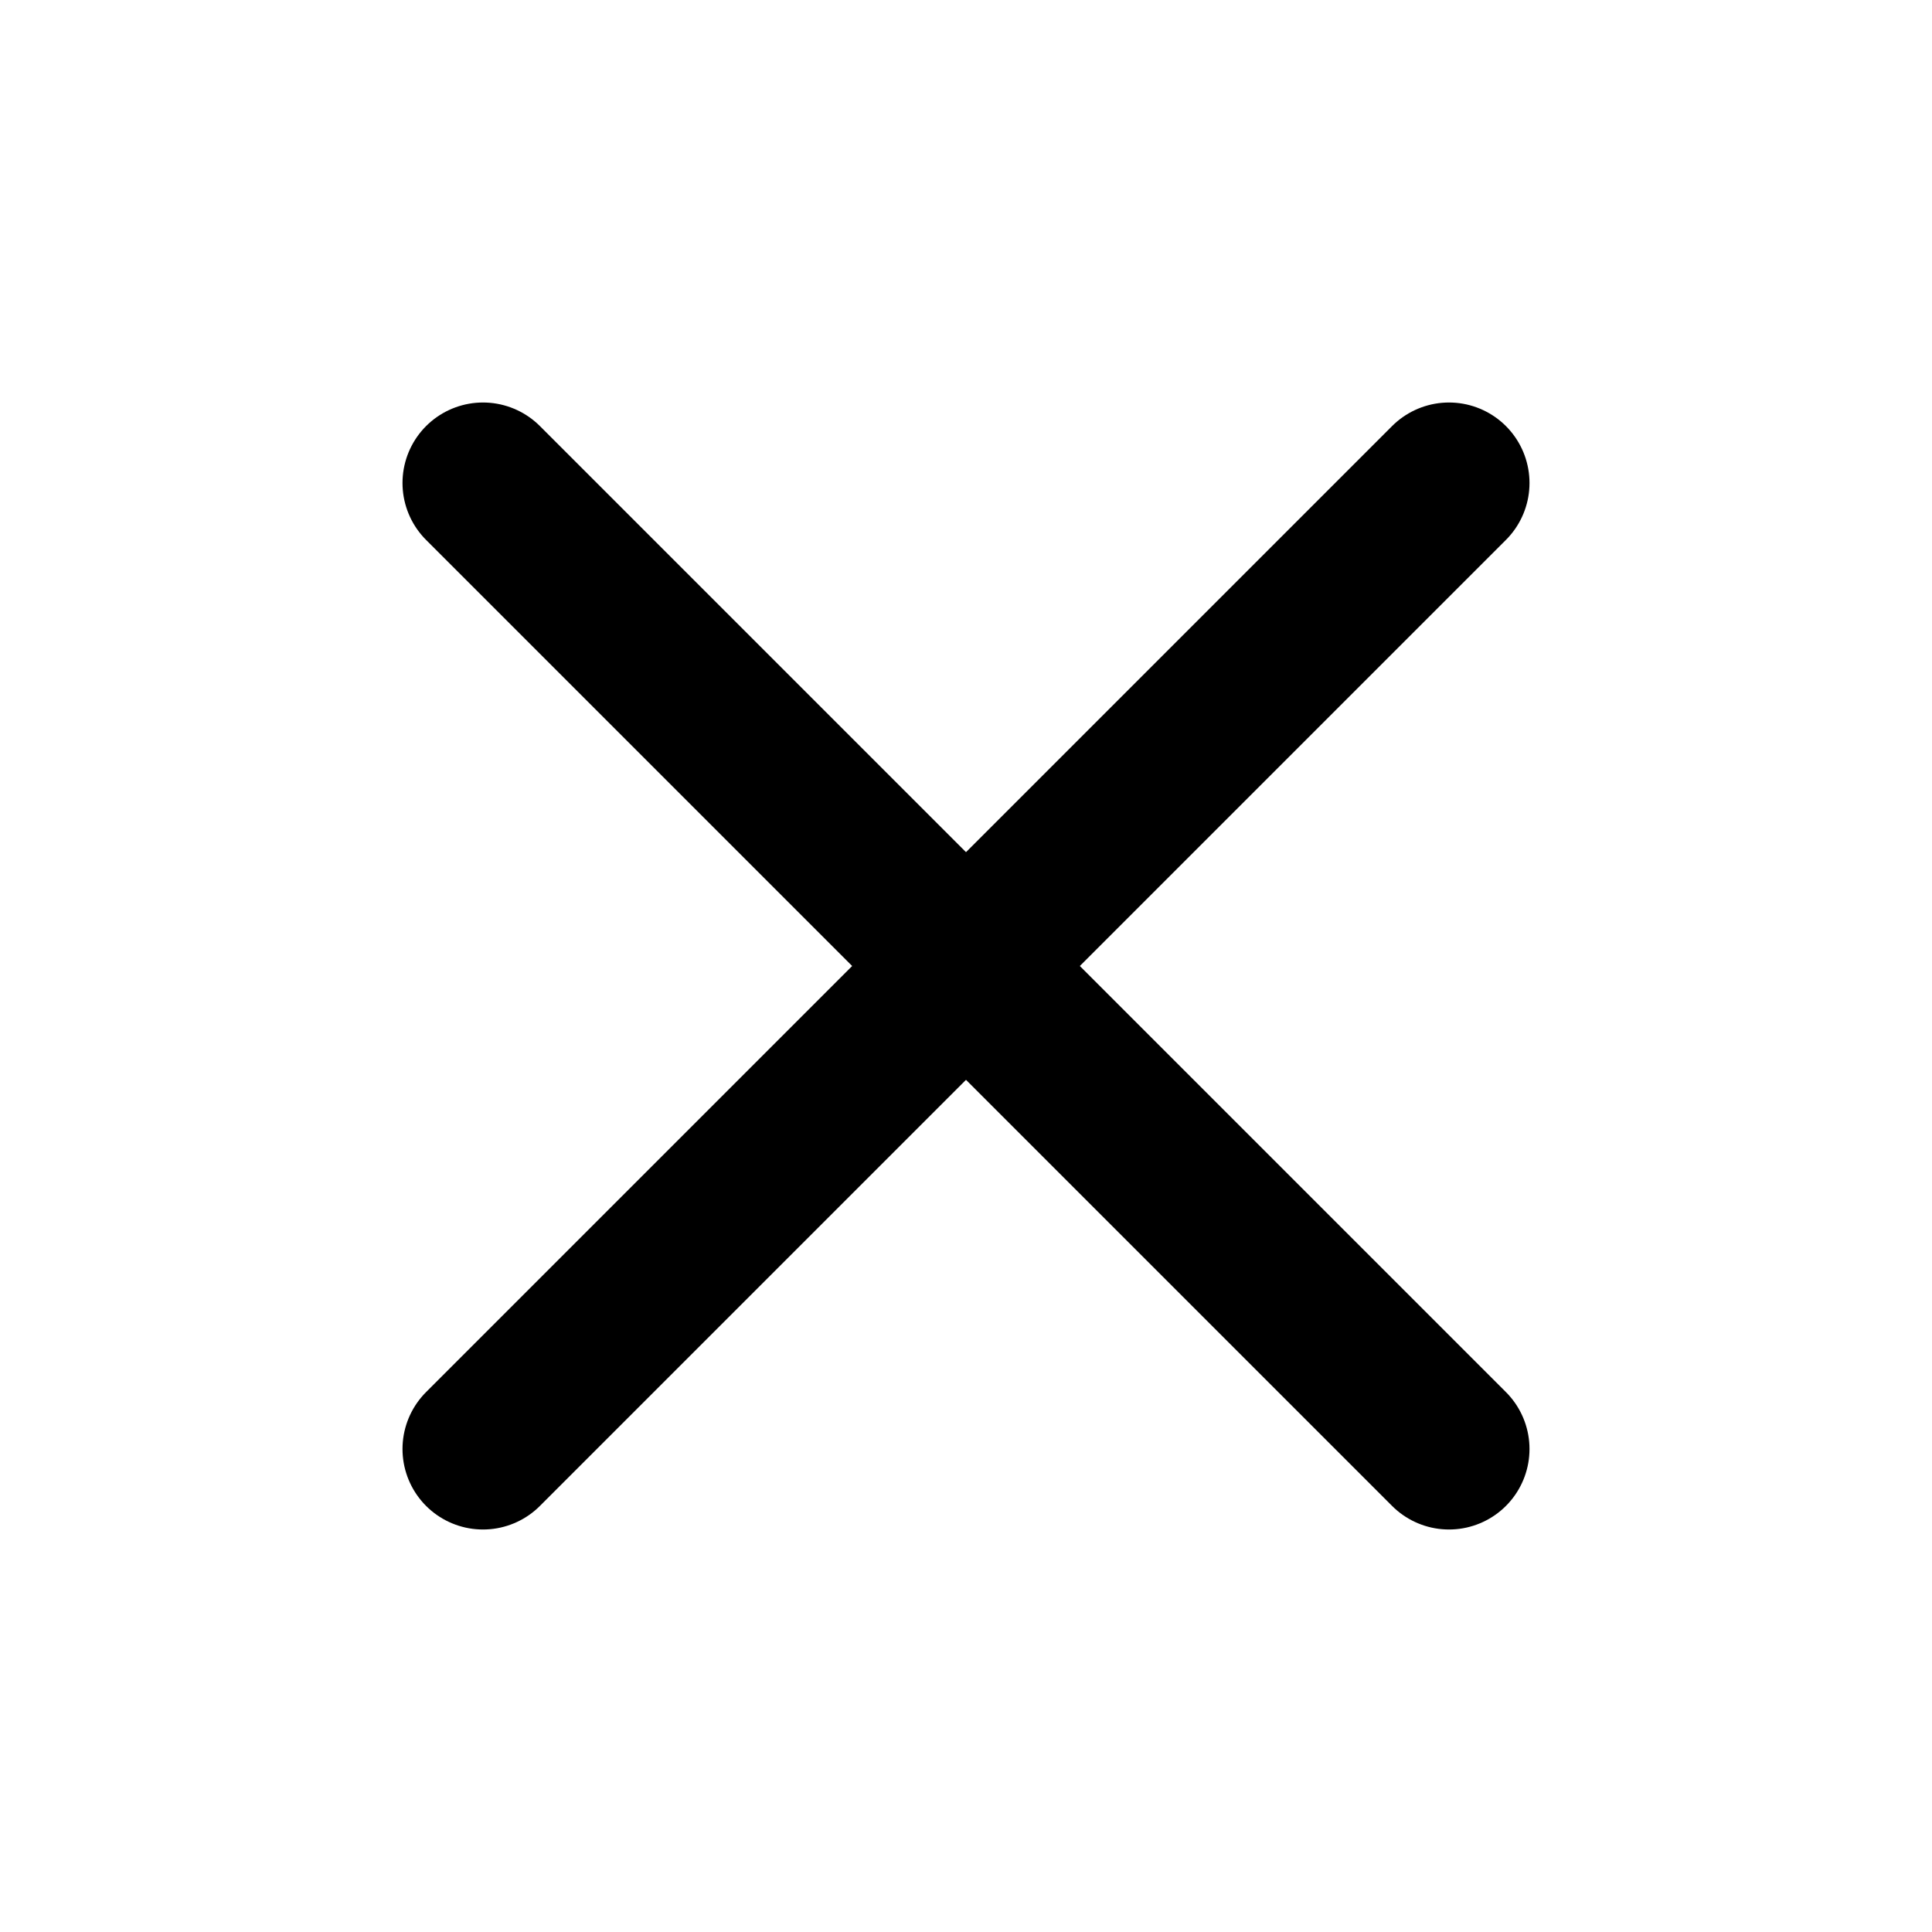
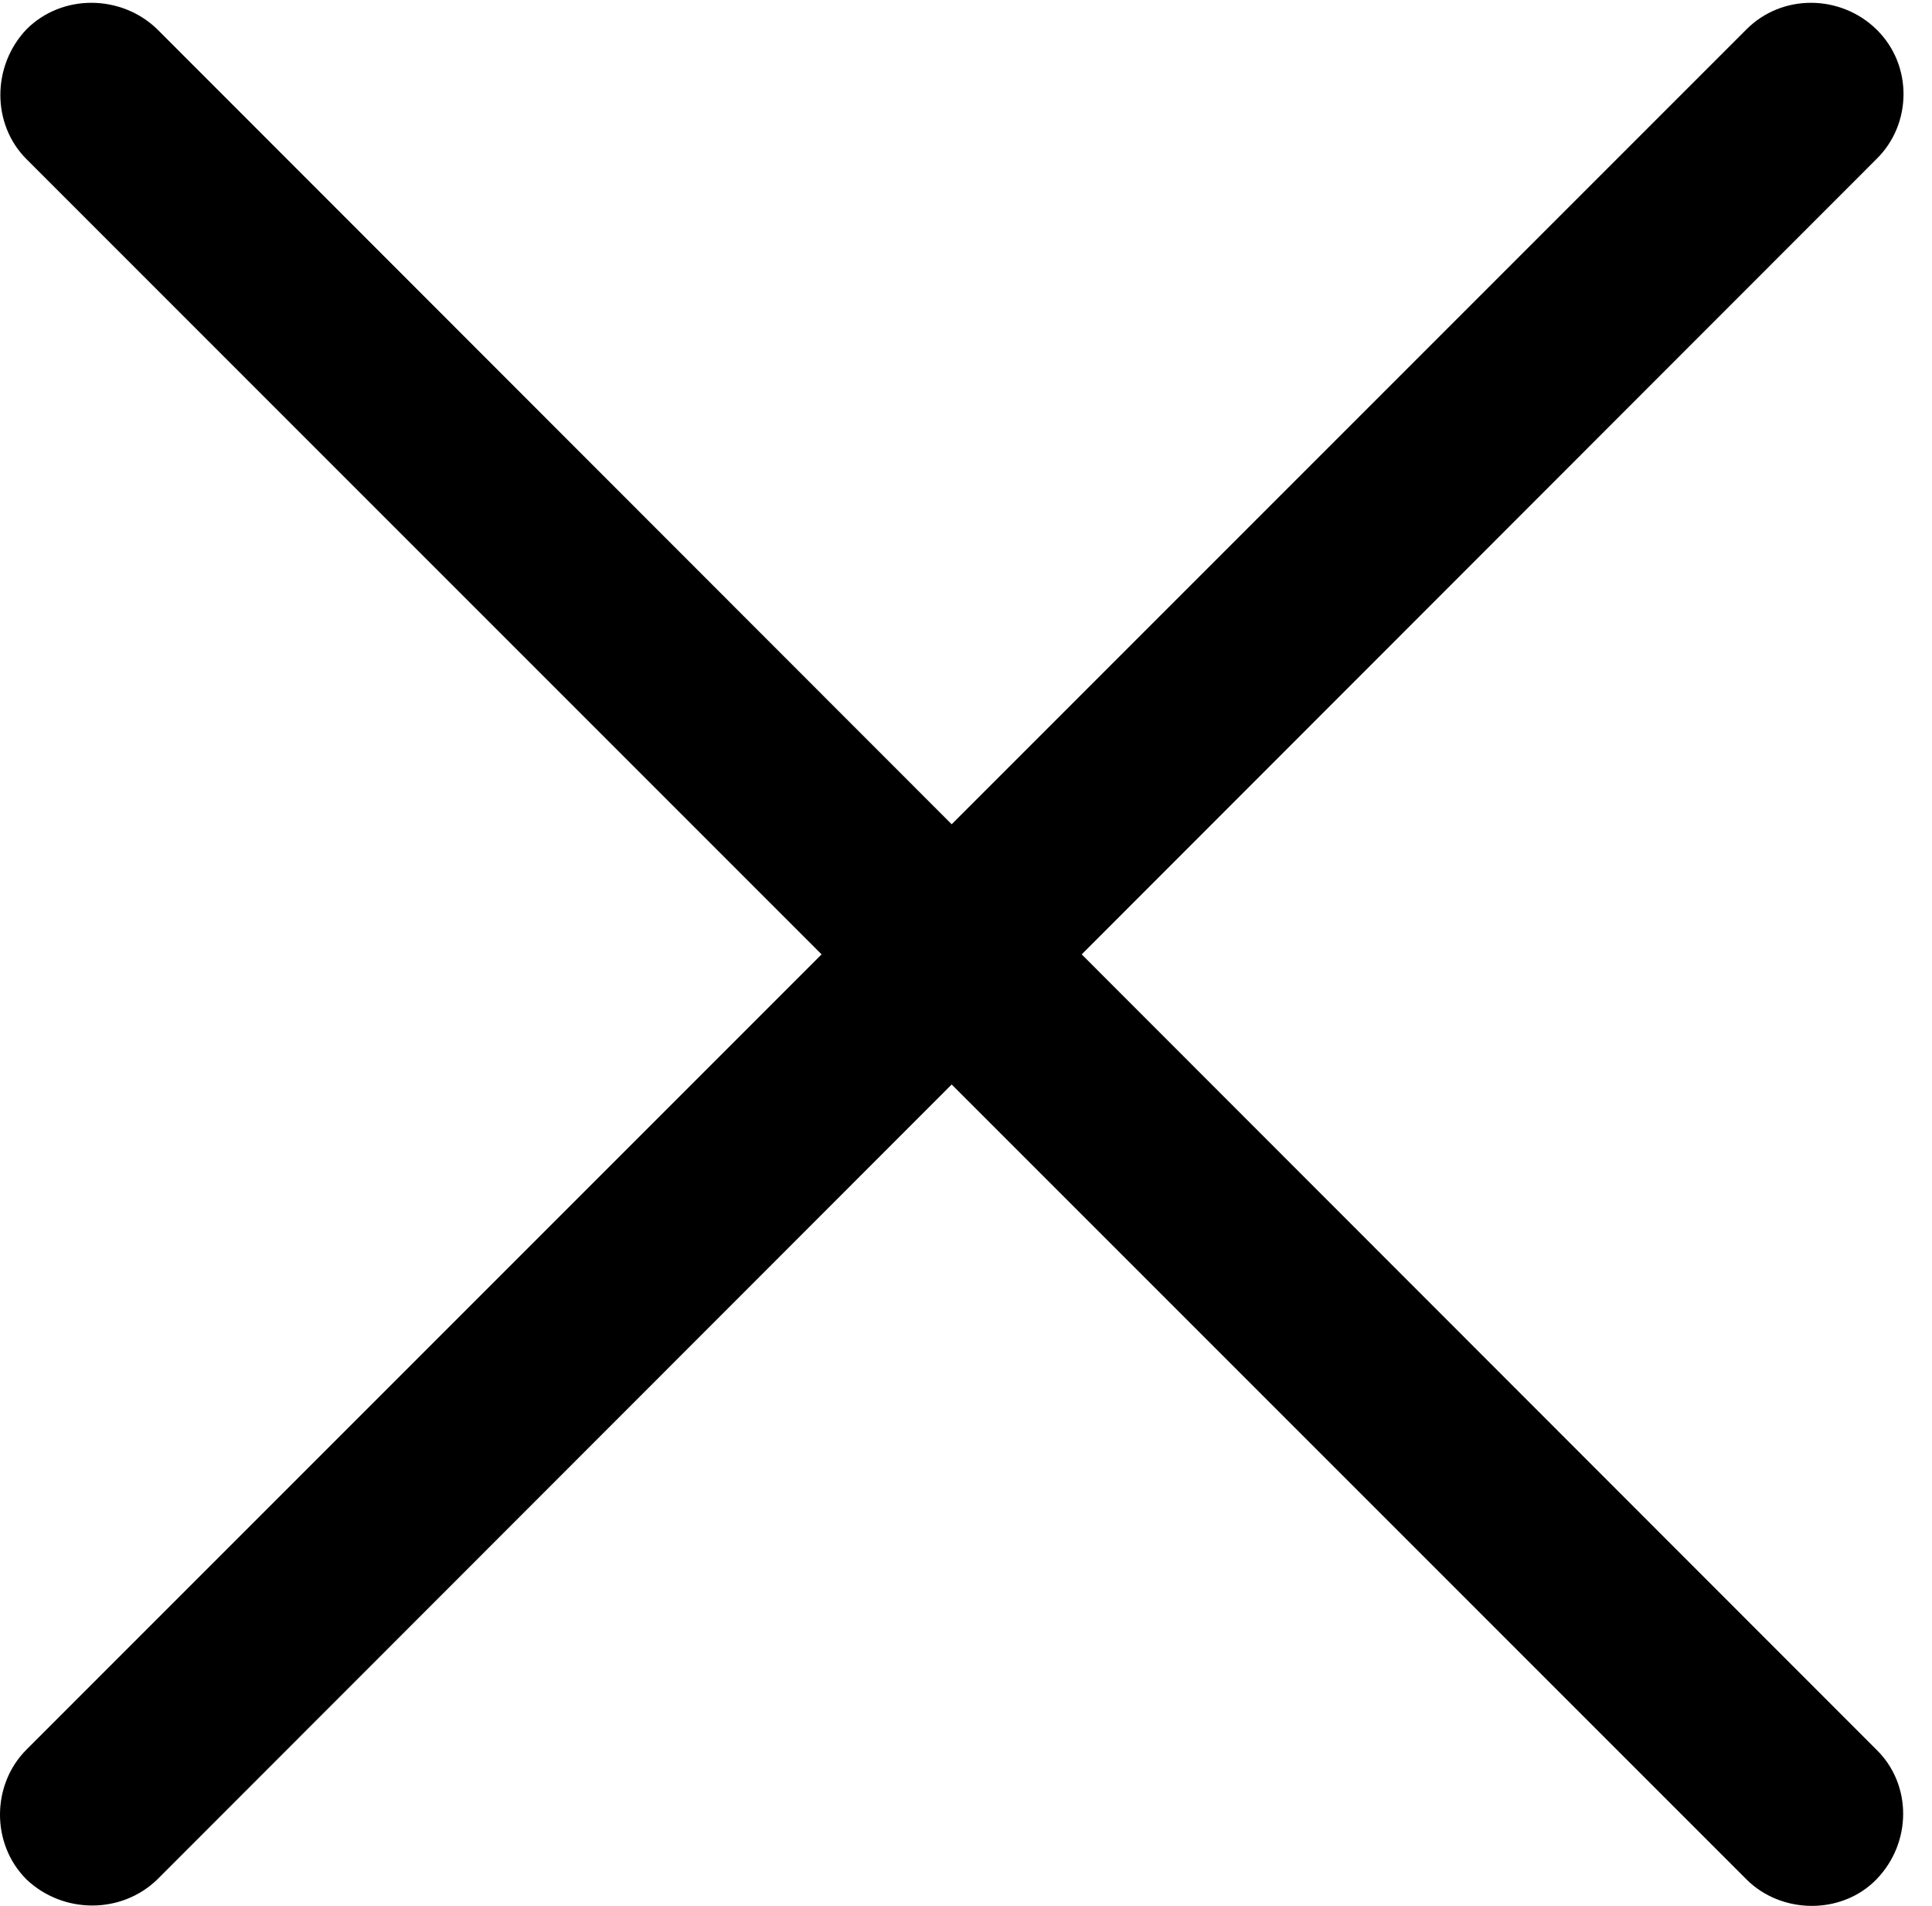
- <svg xmlns="http://www.w3.org/2000/svg" viewBox="0 0 24 24" fill="none" stroke="currentColor" stroke-width="2" stroke-linecap="round" stroke-linejoin="round">
-   <path d="M18 6 6 18" />
-   <path d="m6 6 12 12" />
+ <svg xmlns="http://www.w3.org/2000/svg" viewBox="0 0 24.062 23.733">
+   <path d="M21.752 0.365L0.33 21.787C-0.104 22.22-0.116 22.959 0.33 23.404C0.787 23.837 1.513 23.837 1.959 23.404L23.369 1.982C23.814 1.548 23.826 0.81 23.369 0.365C22.923-0.069 22.197-0.081 21.752 0.365ZM23.369 21.787L1.959 0.365C1.513-0.069 0.775-0.081 0.33 0.365C-0.104 0.822-0.104 1.548 0.33 1.982L21.752 23.404C22.185 23.837 22.935 23.849 23.369 23.404C23.814 22.947 23.814 22.22 23.369 21.787Z" fill="currentColor" />
</svg>
